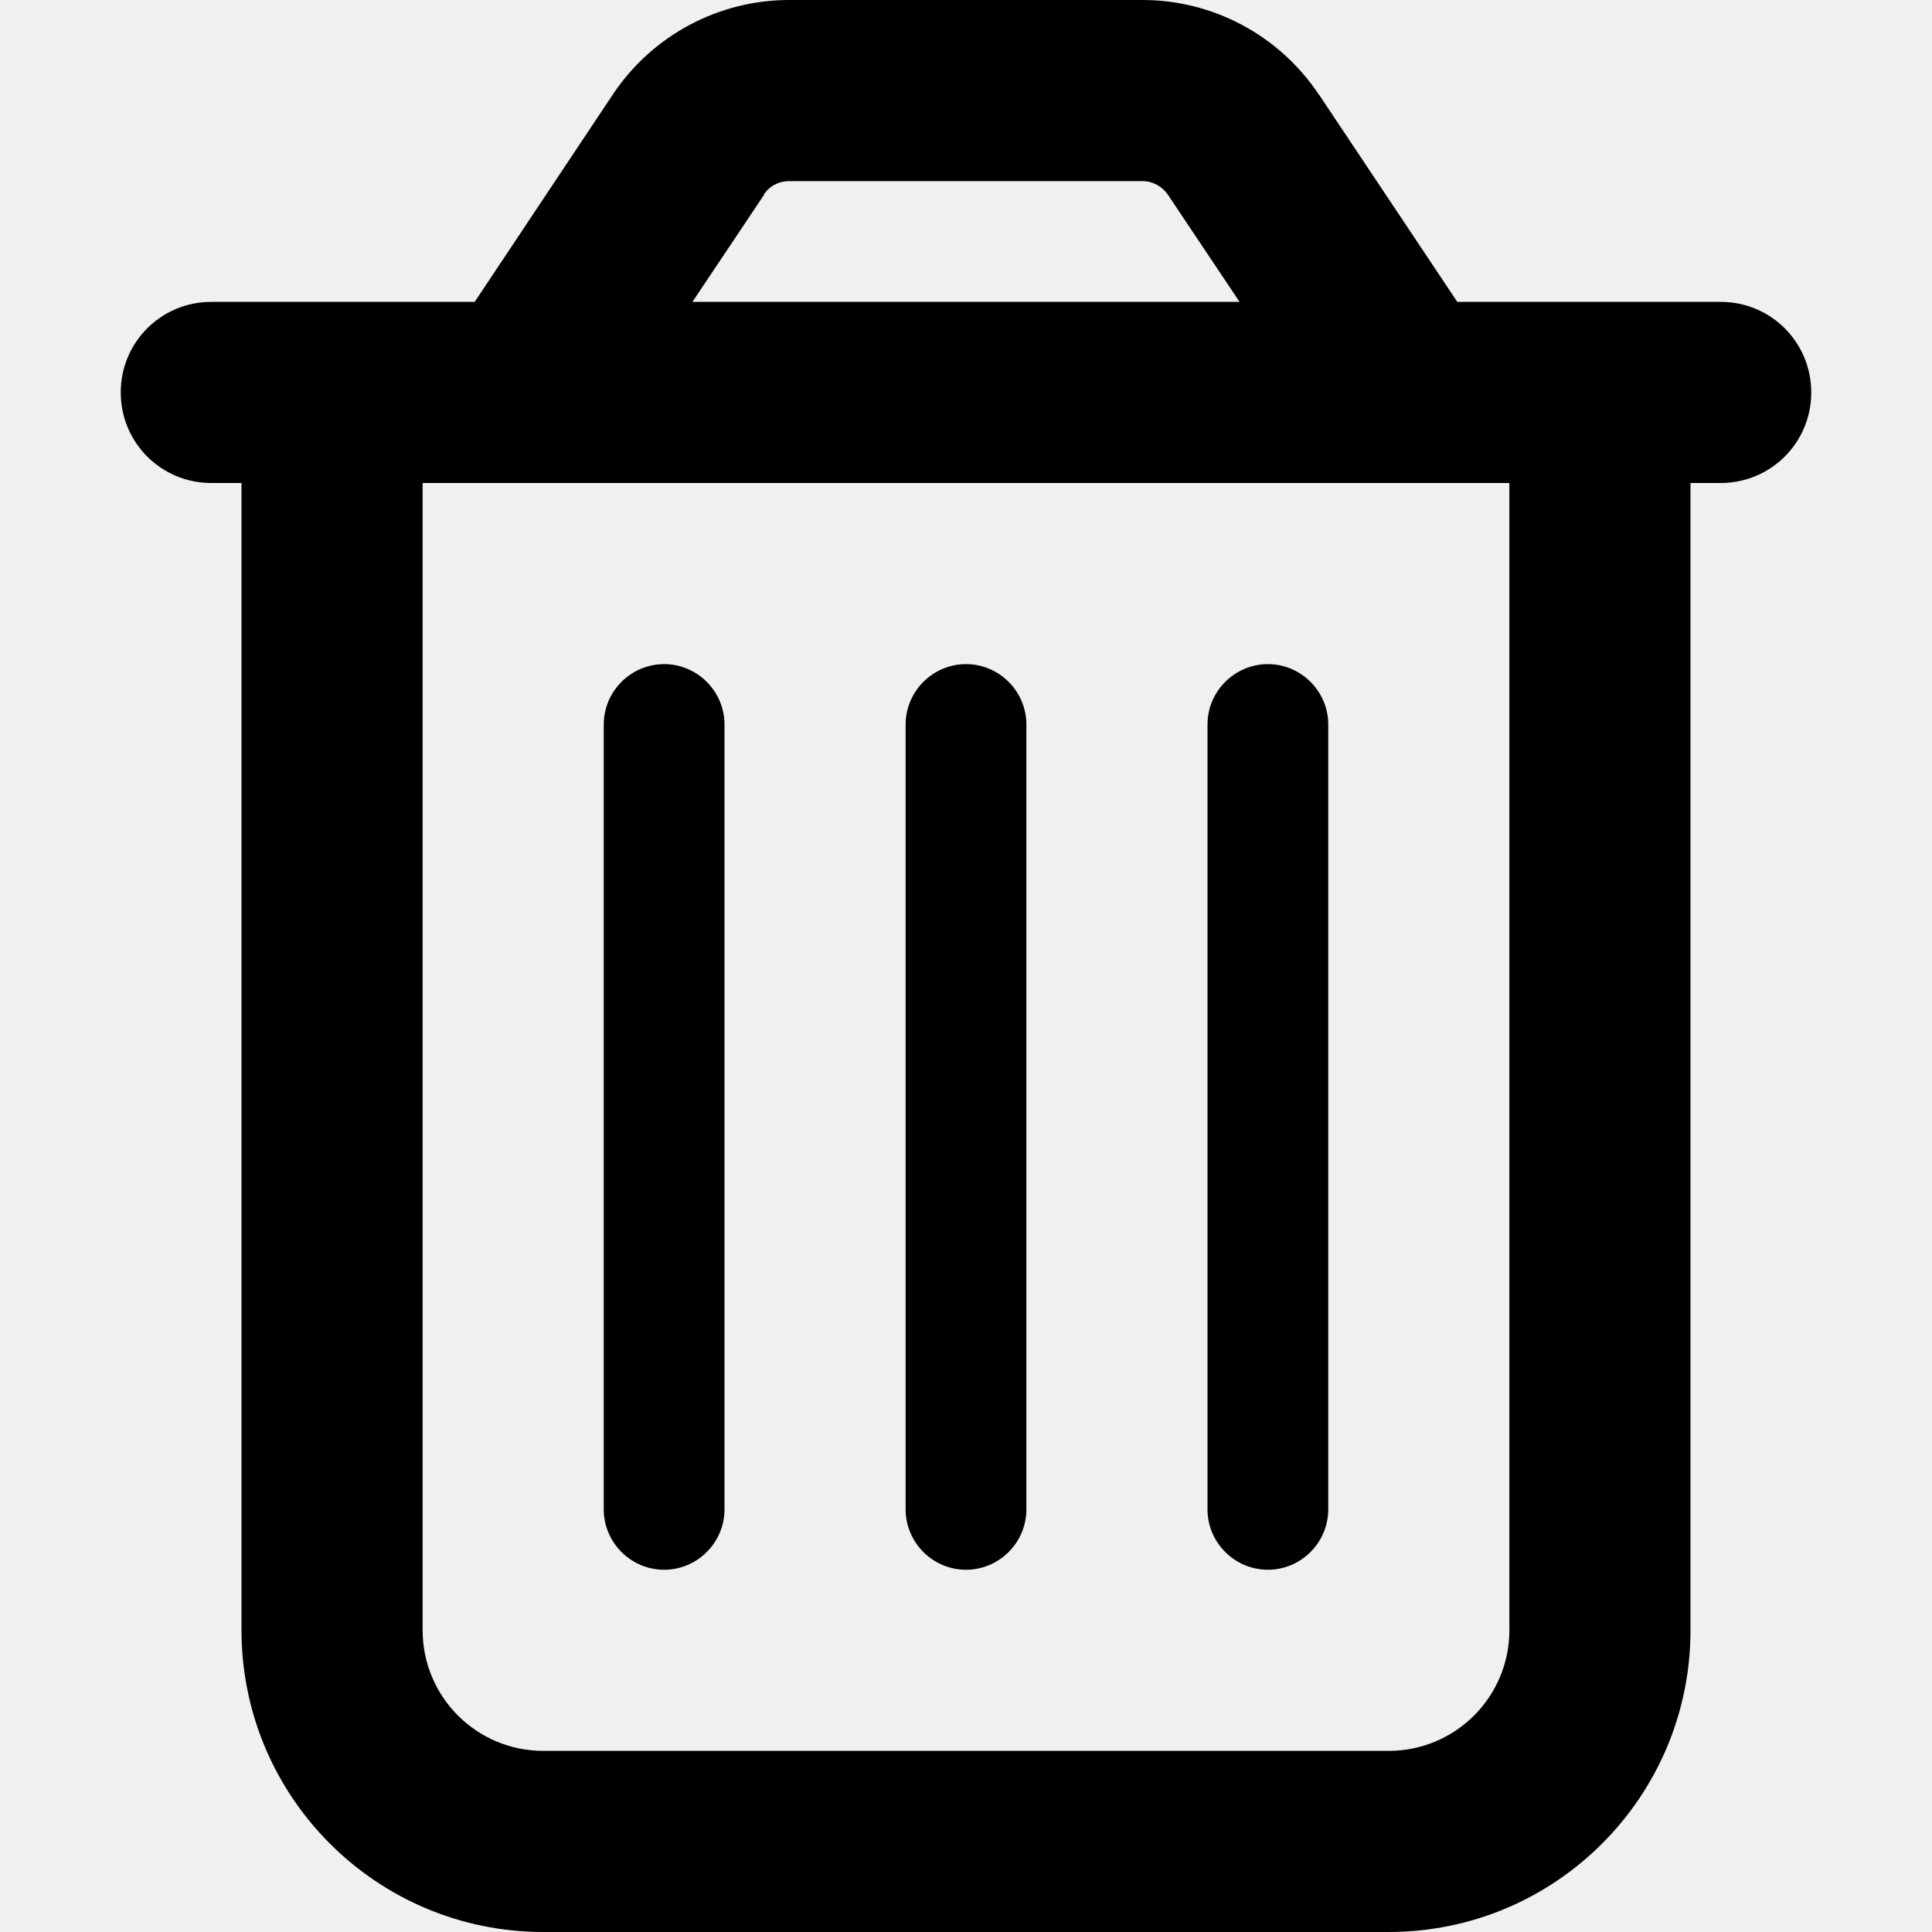
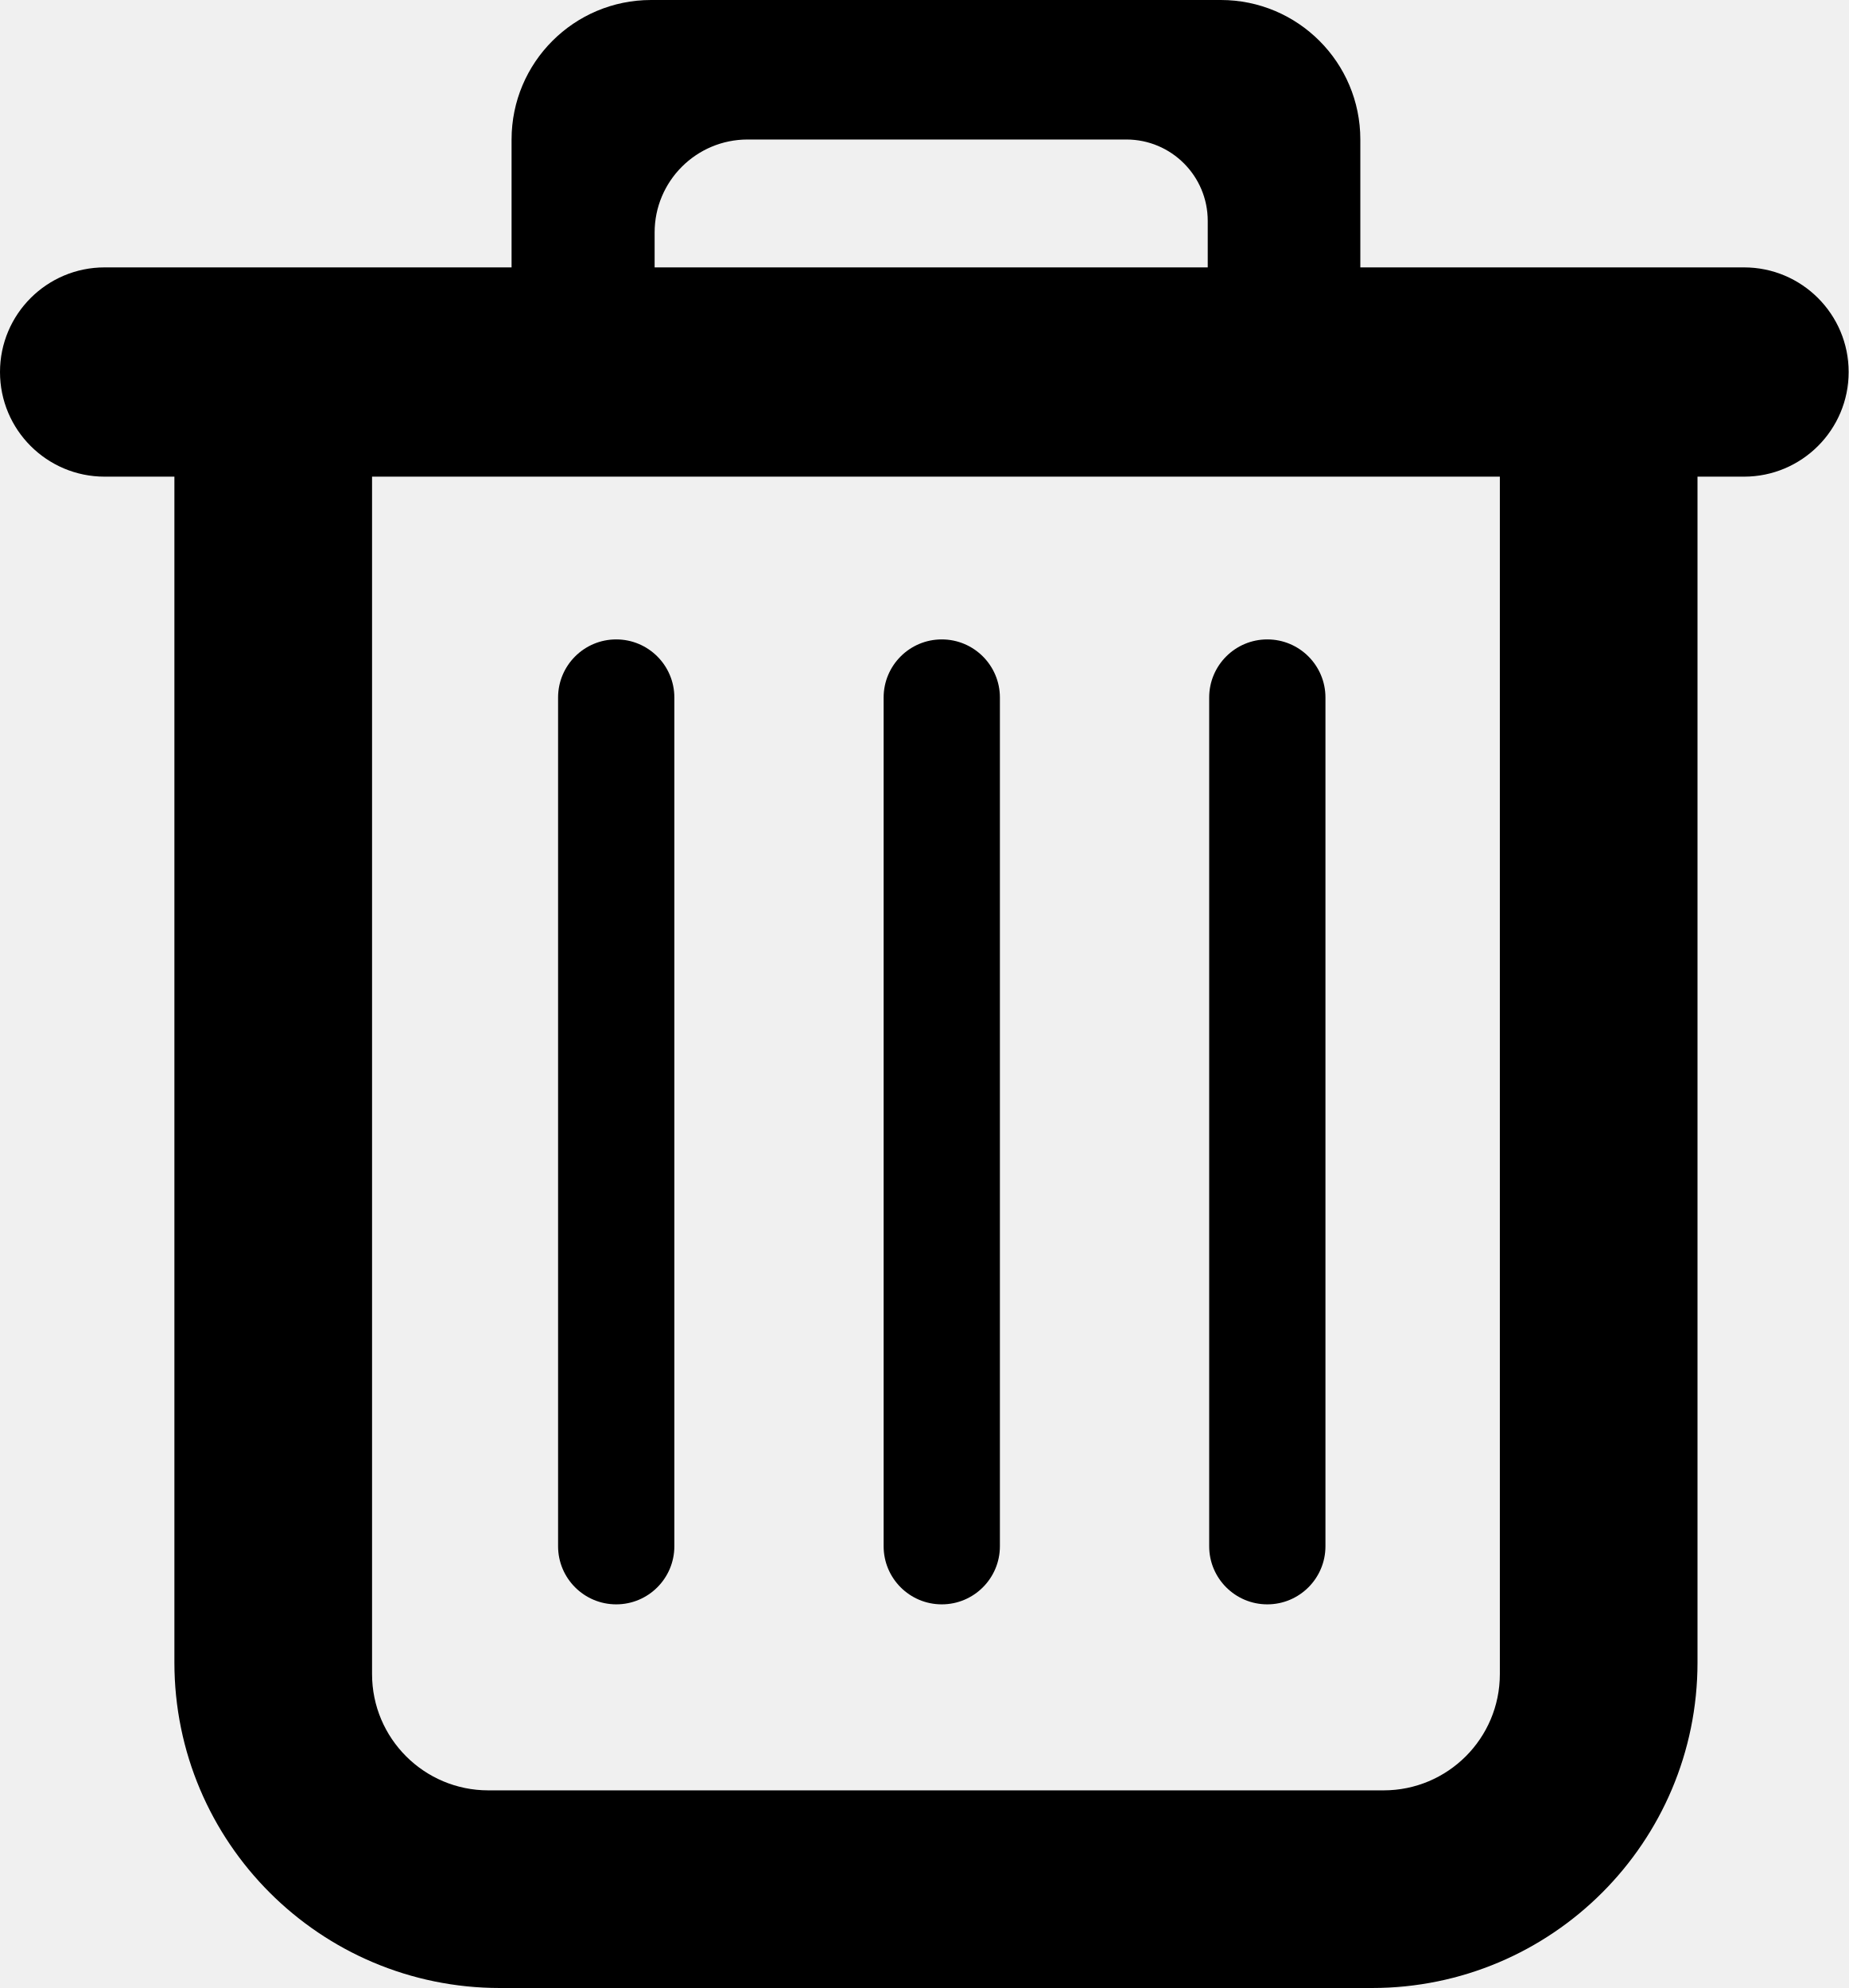
- <svg xmlns="http://www.w3.org/2000/svg" stroke="currentColor" fill="currentColor" stroke-width="0" viewBox="0 0 448 512" height="200px" width="200px" data-darkreader-inline-fill="" data-darkreader-inline-stroke="" style="--darkreader-inline-fill: currentColor; --darkreader-inline-stroke: currentColor;">
-   <path d="M170.5 51.6L151.5 80l145 0-19-28.4c-1.5-2.2-4-3.6-6.7-3.6l-93.7 0c-2.7 0-5.2 1.3-6.7 3.6zm147-26.6L354.2 80 368 80l48 0 8 0c13.3 0 24 10.7 24 24s-10.7 24-24 24l-8 0 0 304c0 44.2-35.8 80-80 80l-224 0c-44.2 0-80-35.8-80-80l0-304-8 0c-13.3 0-24-10.7-24-24S10.7 80 24 80l8 0 48 0 13.8 0 36.7-55.1C140.9 9.4 158.4 0 177.1 0l93.7 0c18.7 0 36.2 9.4 46.6 24.9zM80 128l0 304c0 17.7 14.3 32 32 32l224 0c17.7 0 32-14.3 32-32l0-304L80 128zm80 64l0 208c0 8.8-7.2 16-16 16s-16-7.2-16-16l0-208c0-8.8 7.2-16 16-16s16 7.2 16 16zm80 0l0 208c0 8.8-7.2 16-16 16s-16-7.2-16-16l0-208c0-8.8 7.2-16 16-16s16 7.2 16 16zm80 0l0 208c0 8.8-7.2 16-16 16s-16-7.2-16-16l0-208c0-8.8 7.2-16 16-16s16 7.2 16 16z" />
+ <svg xmlns="http://www.w3.org/2000/svg" width="159" height="171" viewBox="0 0 159 171" fill="none">
+   <g clip-path="url(#clip0_62_2)">
+     <path fill-rule="evenodd" clip-rule="evenodd" d="M32 38H15V143C15 158.464 27.536 171 43 171H118C133.464 171 146 158.464 146 143V38H129V144C129 149.523 124.523 154 119 154H42C36.477 154 32 149.523 32 144V38Z" fill="black" />
+     <rect x="48" y="55" width="10" height="83" rx="5" fill="black" />
+     <rect x="76" y="55" width="10" height="83" rx="5" fill="black" />
+     <rect x="104" y="55" width="10" height="83" rx="5" fill="black" />
+     <rect y="23" width="159" height="18" rx="9" fill="black" />
+     <path fill-rule="evenodd" clip-rule="evenodd" d="M56 0C49.373 0 44 5.373 44 12V40H117V12C117 5.373 111.627 0 105 0H56ZM64.303 12C59.885 12 56.303 15.582 56.303 20V27H103.876V19C103.876 15.134 100.742 12 96.876 12H64.303Z" fill="black" />
+   </g>
+   <defs>
+     <clipPath id="clip0_62_2">
+       <rect width="159" height="171" fill="white" />
+     </clipPath>
+   </defs>
</svg>
